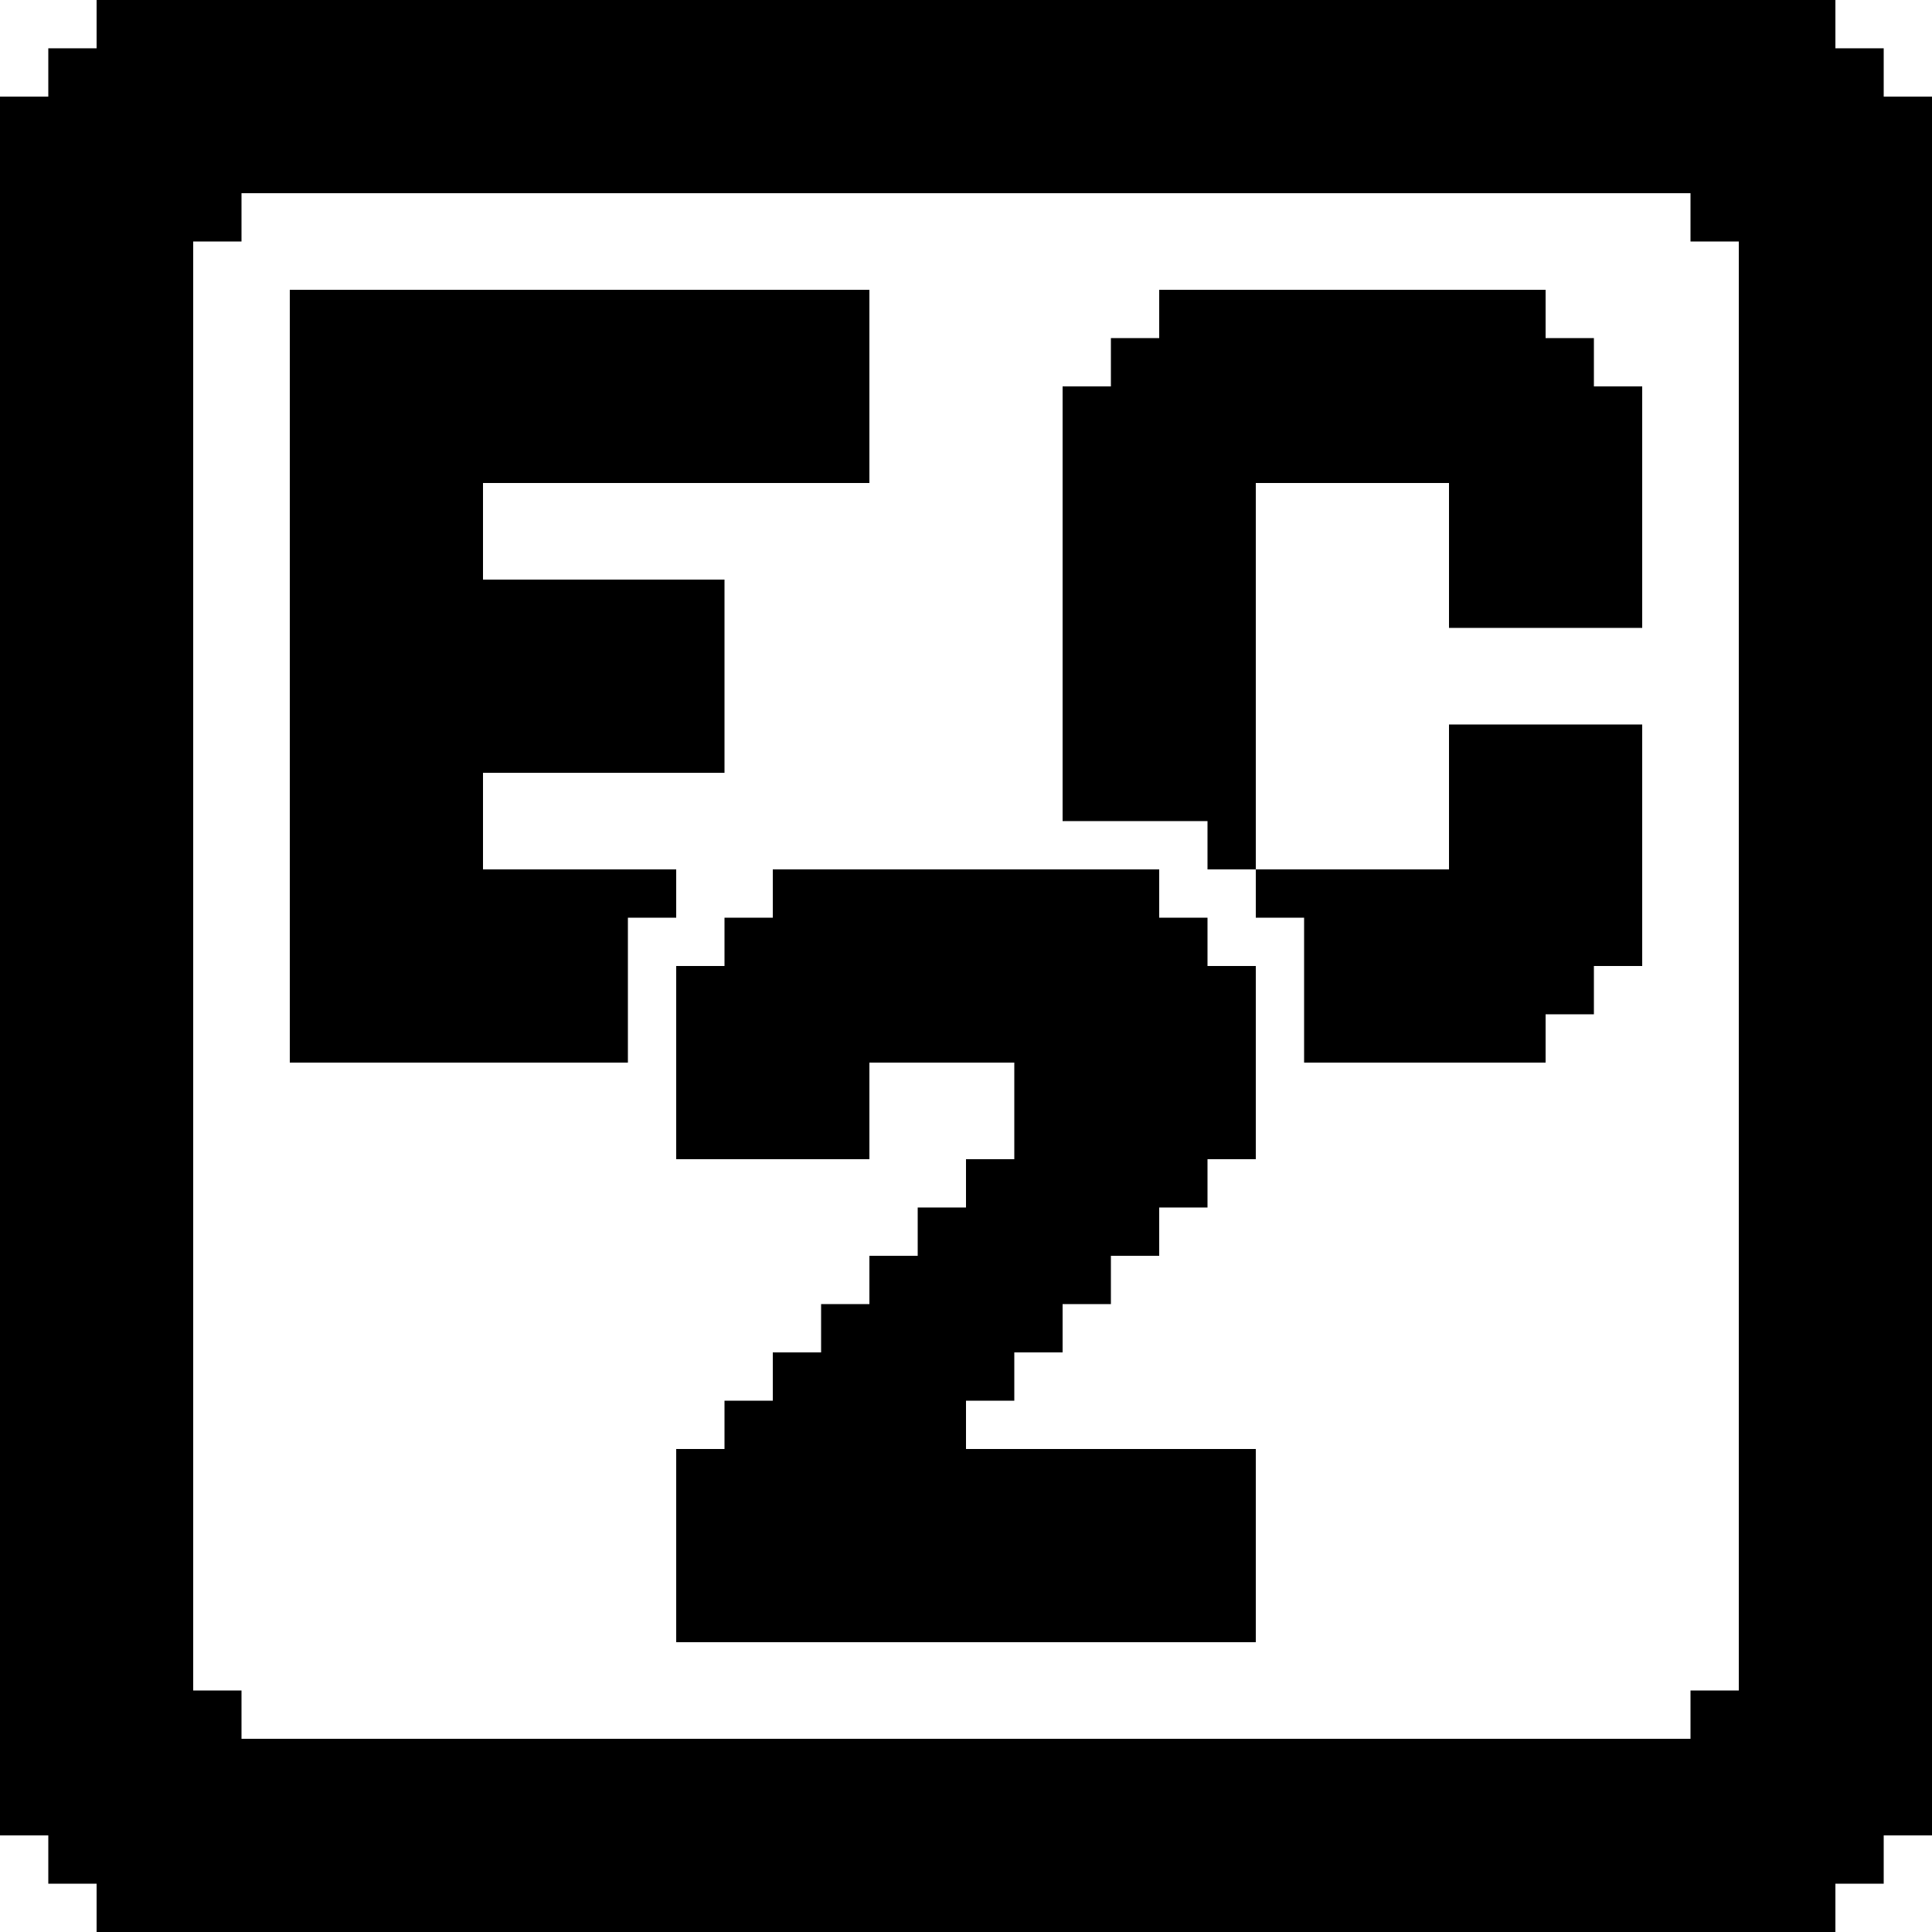
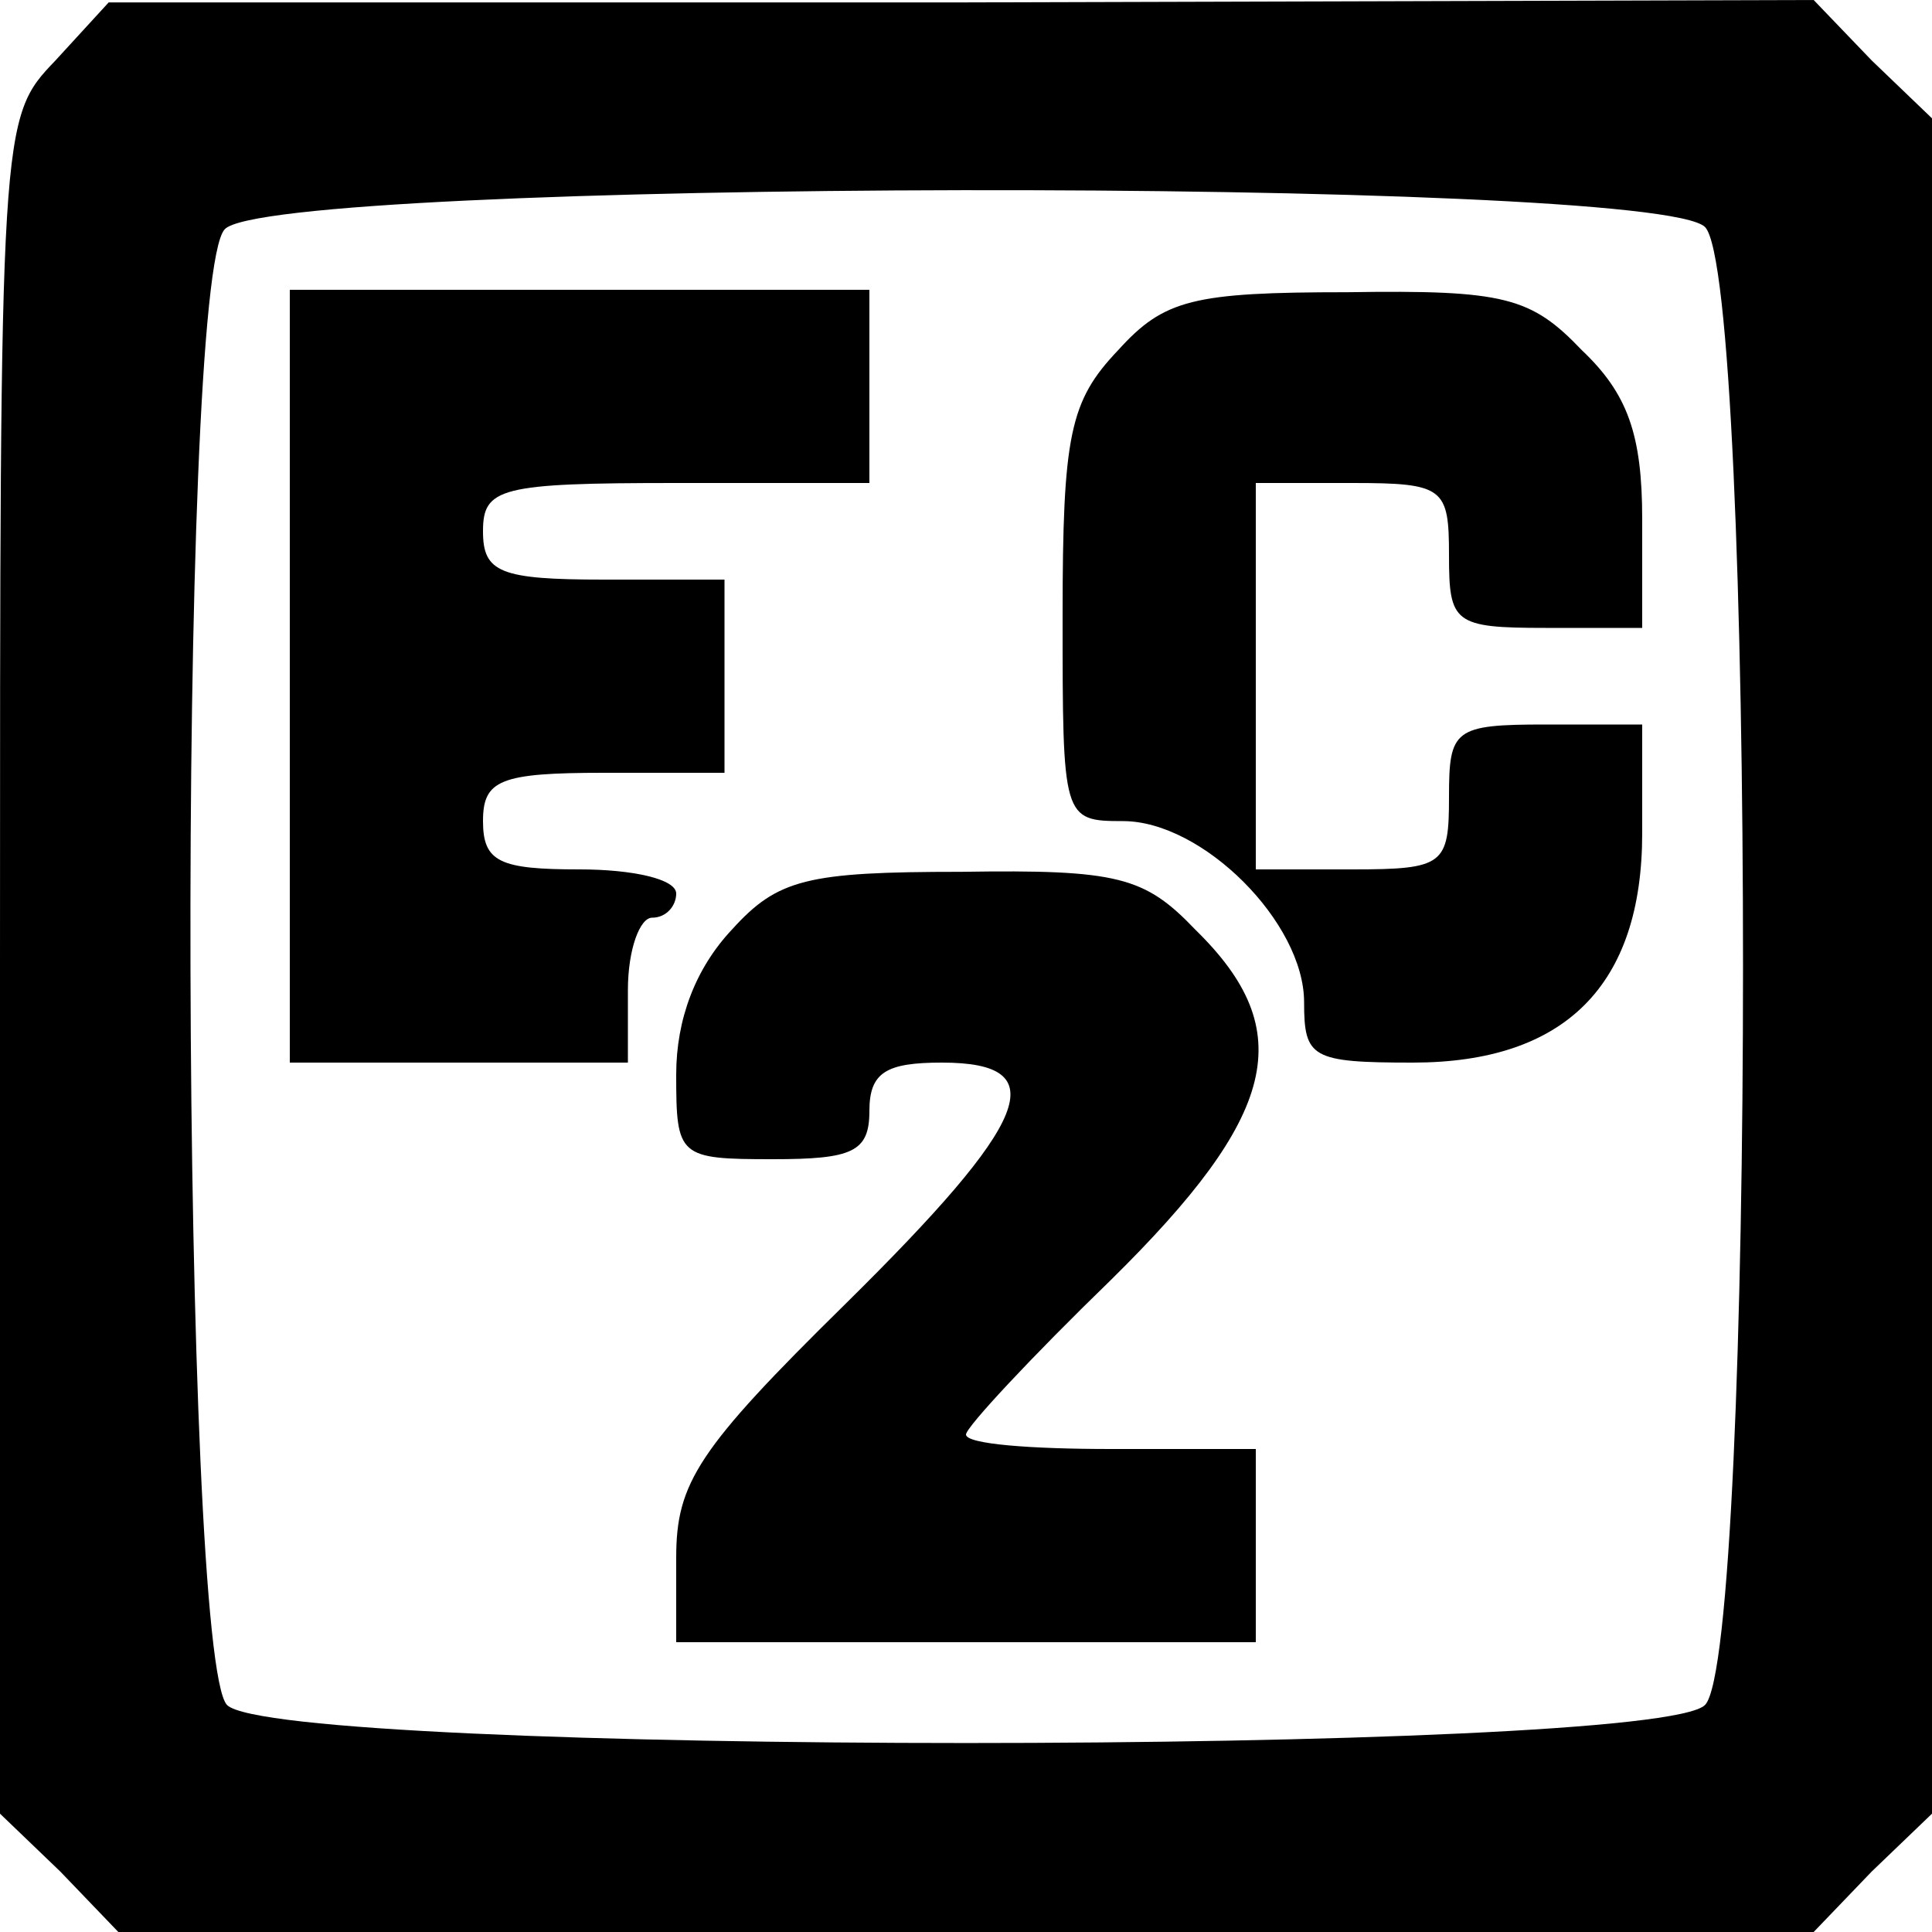
- <svg xmlns="http://www.w3.org/2000/svg" version="1.0" width="320pt" height="320pt" viewBox="0 0 320 320" preserveAspectRatio="xMidYMid meet">
-   <g transform="translate(0,320) scale(0.1,-0.1)" fill="#000000" stroke="none">
-     <path d="M160 3160 l0 -40 -40 0 -40 0 0 -40 0 -40 -40 0 -40 0 0 -1440 0 -1440 40 0 40 0 0 -40 0 -40 40 0 40 0 0 -40 0 -40 1440 0 1440 0 0 40 0 40 40 0 40 0 0 40 0 40 40 0 40 0 0 1440 0 1440 -40 0 -40 0 0 40 0 40 -40 0 -40 0 0 40 0 40 -1440 0 -1440 0 0 -40z m2640 -320 l0 -40 40 0 40 0 0 -1200 0 -1200 -40 0 -40 0 0 -40 0 -40 -1200 0 -1200 0 0 40 0 40 -40 0 -40 0 0 1200 0 1200 40 0 40 0 0 40 0 40 1200 0 1200 0 0 -40z" />
-     <path d="M480 2080 l0 -640 280 0 280 0 0 120 0 120 40 0 40 0 0 40 0 40 -160 0 -160 0 0 80 0 80 200 0 200 0 0 160 0 160 -200 0 -200 0 0 80 0 80 320 0 320 0 0 160 0 160 -480 0 -480 0 0 -640z" />
-     <path d="M1920 2680 l0 -40 -40 0 -40 0 0 -40 0 -40 -40 0 -40 0 0 -360 0 -360 120 0 120 0 0 -40 0 -40 40 0 40 0 0 -40 0 -40 40 0 40 0 0 -120 0 -120 200 0 200 0 0 40 0 40 40 0 40 0 0 40 0 40 40 0 40 0 0 200 0 200 -160 0 -160 0 0 -120 0 -120 -160 0 -160 0 0 320 0 320 160 0 160 0 0 -120 0 -120 160 0 160 0 0 200 0 200 -40 0 -40 0 0 40 0 40 -40 0 -40 0 0 40 0 40 -320 0 -320 0 0 -40z" />
-     <path d="M1280 1720 l0 -40 -40 0 -40 0 0 -40 0 -40 -40 0 -40 0 0 -160 0 -160 160 0 160 0 0 80 0 80 120 0 120 0 0 -80 0 -80 -40 0 -40 0 0 -40 0 -40 -40 0 -40 0 0 -40 0 -40 -40 0 -40 0 0 -40 0 -40 -40 0 -40 0 0 -40 0 -40 -40 0 -40 0 0 -40 0 -40 -40 0 -40 0 0 -40 0 -40 -40 0 -40 0 0 -160 0 -160 480 0 480 0 0 160 0 160 -240 0 -240 0 0 40 0 40 40 0 40 0 0 40 0 40 40 0 40 0 0 40 0 40 40 0 40 0 0 40 0 40 40 0 40 0 0 40 0 40 40 0 40 0 0 40 0 40 40 0 40 0 0 160 0 160 -40 0 -40 0 0 40 0 40 -40 0 -40 0 0 40 0 40 -320 0 -320 0 0 -40z" />
+ <svg xmlns="http://www.w3.org/2000/svg" version="1.0" width="80pt" height="80pt" viewBox="0 0 80 80" preserveAspectRatio="xMidYMid meet">
+   <g transform="translate(0,80) scale(0.1,-0.1)" fill="#000000" stroke="none">
+     <path d="M23 775 c-23 -24 -23 -25 -23 -375 l0 -351 25 -24 24 -25 351 0 351 0 24 25 25 24 0 351 0 351 -25 24 -24 25 -353 -1 -353 0 -22 -24z m683 -69 c21 -21 21 -591 0 -612 -21 -21 -591 -21 -612 0 -19 20 -21 589 -1 611 18 21 592 22 613 1z" />
+     <path d="M120 520 l0 -160 70 0 70 0 0 30 c0 17 5 30 10 30 6 0 10 5 10 10 0 6 -18 10 -40 10 -33 0 -40 3 -40 20 0 17 7 20 50 20 l50 0 0 40 0 40 -50 0 c-43 0 -50 3 -50 20 0 18 7 20 80 20 l80 0 0 40 0 40 -120 0 -120 0 0 -160z" />
+     <path d="M463 655 c-20 -21 -23 -35 -23 -110 0 -84 0 -85 25 -85 33 0 75 -42 75 -75 0 -23 3 -25 45 -25 63 0 95 32 95 95 l0 45 -40 0 c-38 0 -40 -2 -40 -30 0 -28 -2 -30 -40 -30 l-40 0 0 80 0 80 40 0 c38 0 40 -2 40 -30 0 -28 2 -30 40 -30 l40 0 0 45 c0 35 -6 52 -25 70 -21 22 -32 25 -97 24 -64 0 -76 -3 -95 -24z" />
+     <path d="M303 415 c-15 -16 -23 -37 -23 -60 0 -34 1 -35 40 -35 33 0 40 3 40 20 0 16 7 20 30 20 47 0 37 -24 -40 -100 -61 -60 -70 -74 -70 -105 l0 -35 120 0 120 0 0 40 0 40 -60 0 c-33 0 -60 2 -60 6 0 3 27 32 60 64 69 68 78 103 35 145 -21 22 -32 25 -97 24 -64 0 -76 -3 -95 -24z" />
  </g>
</svg>
